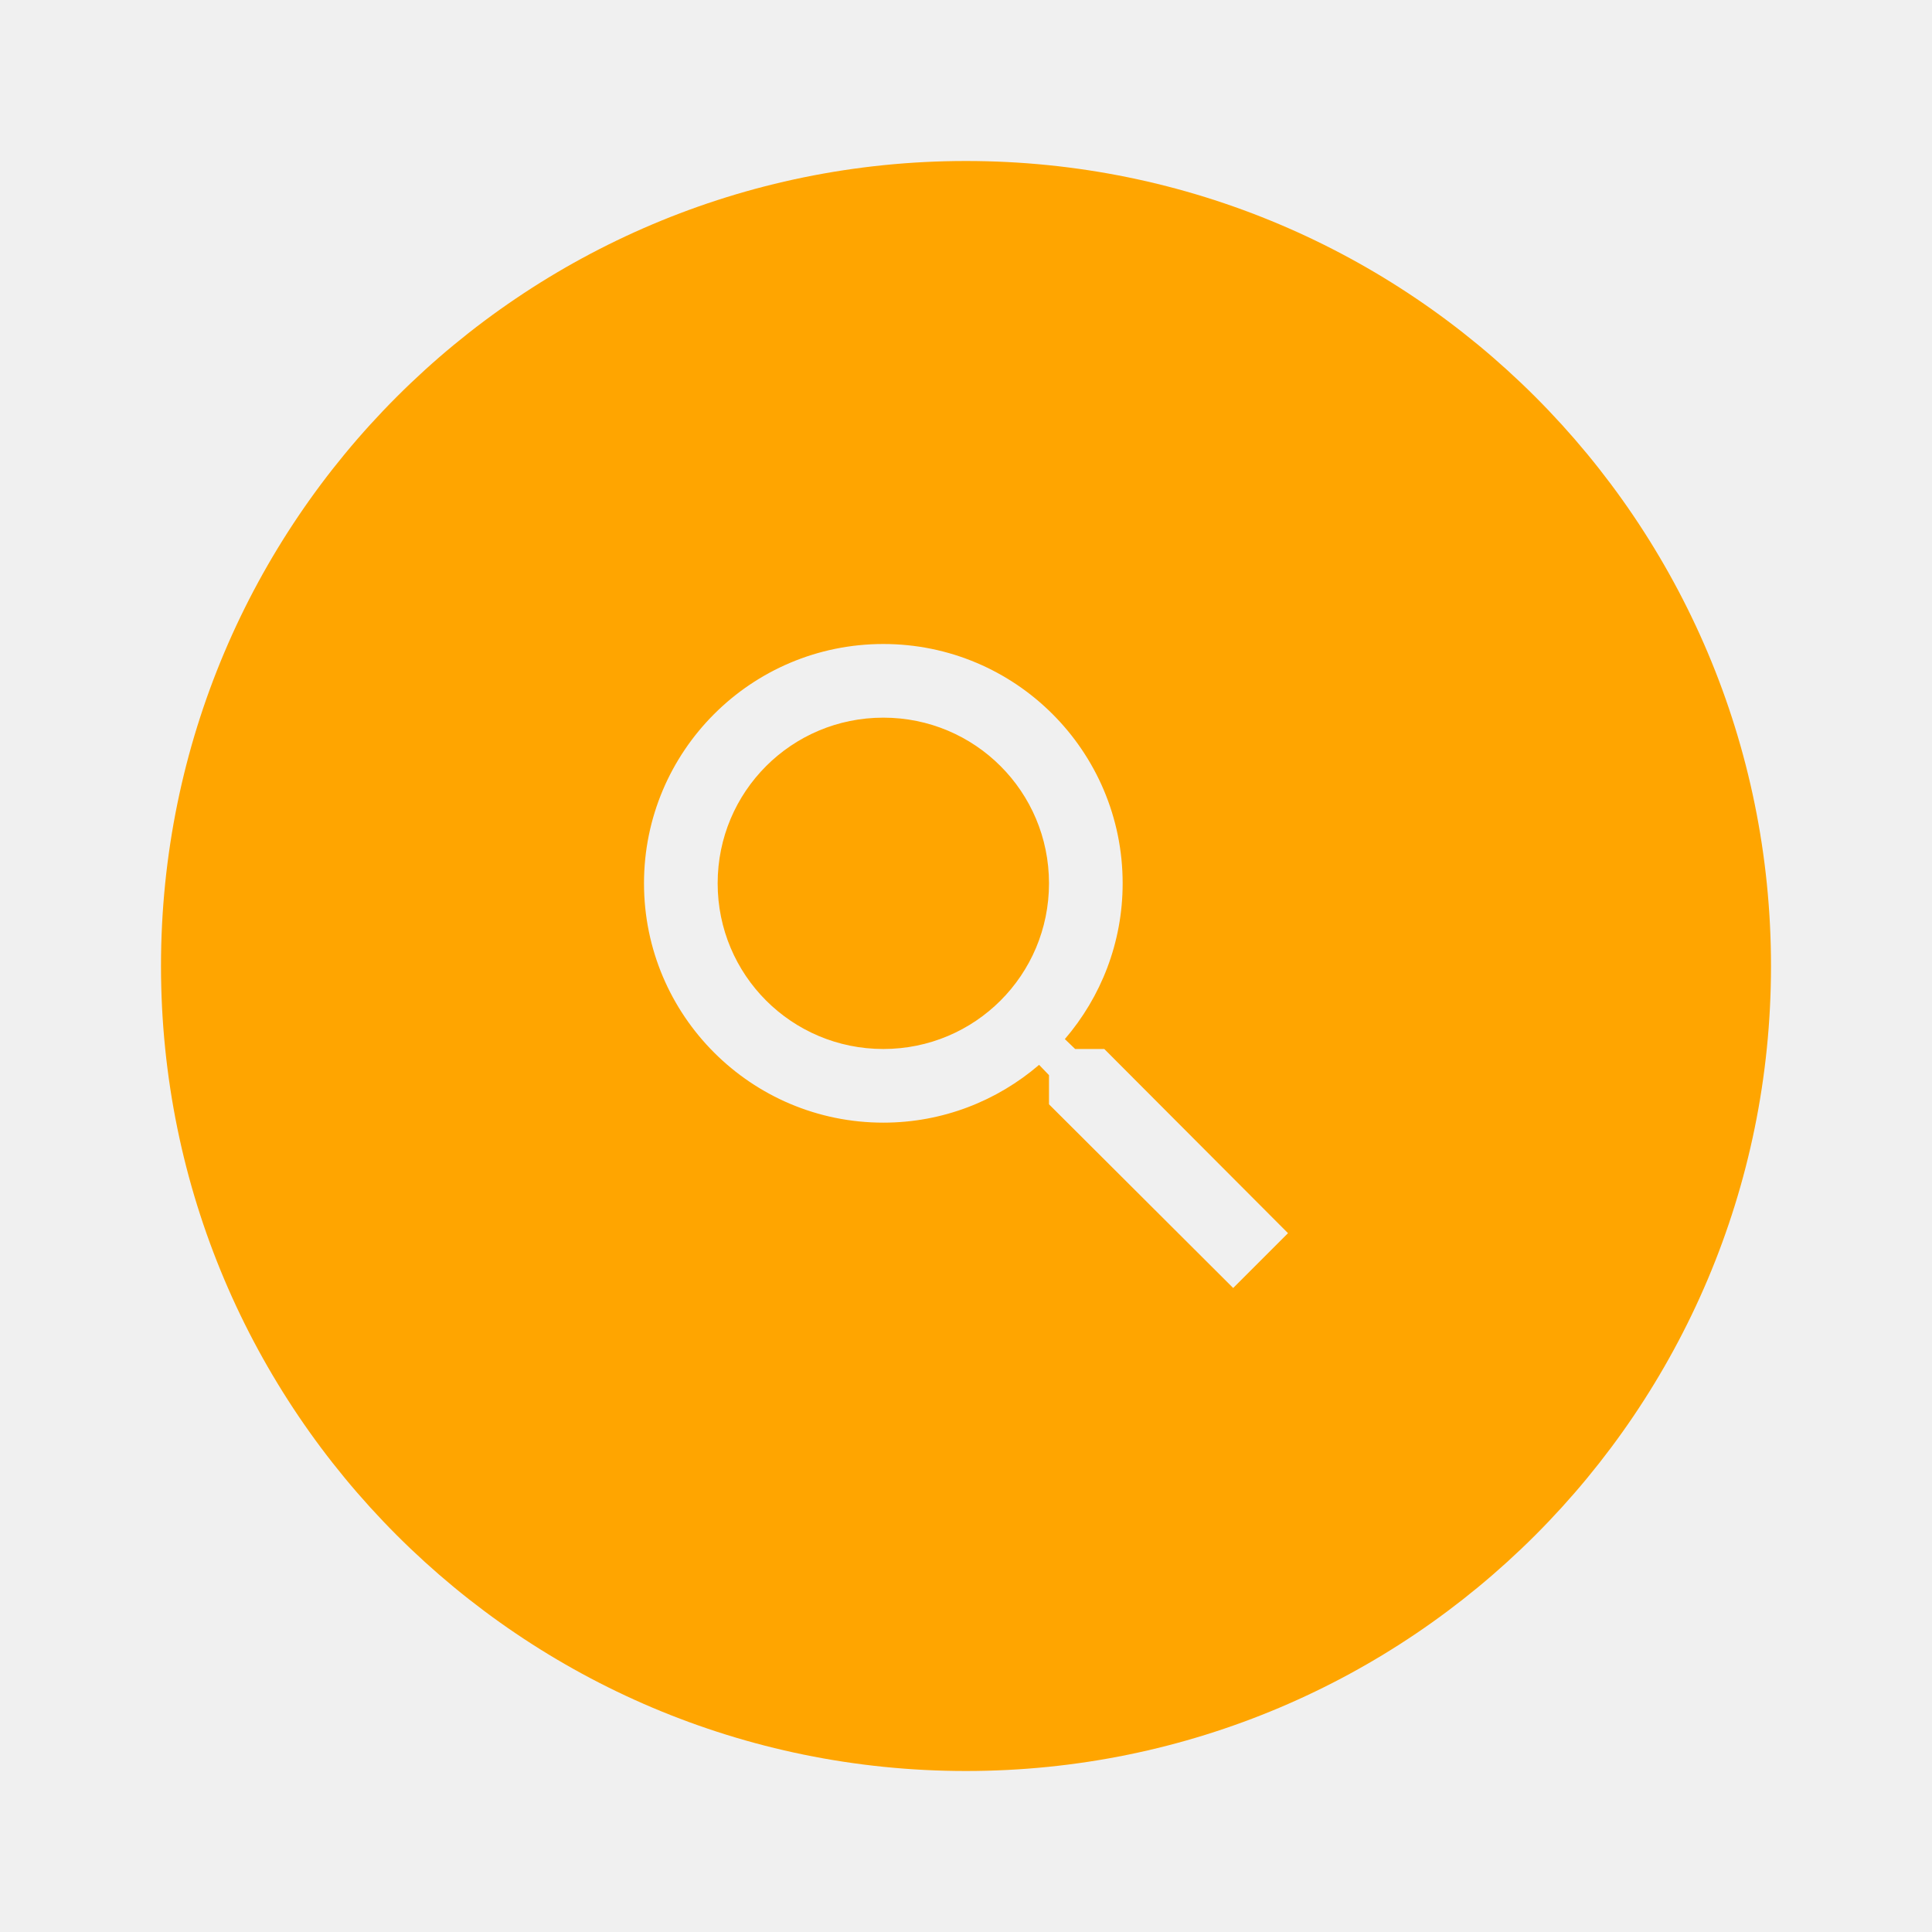
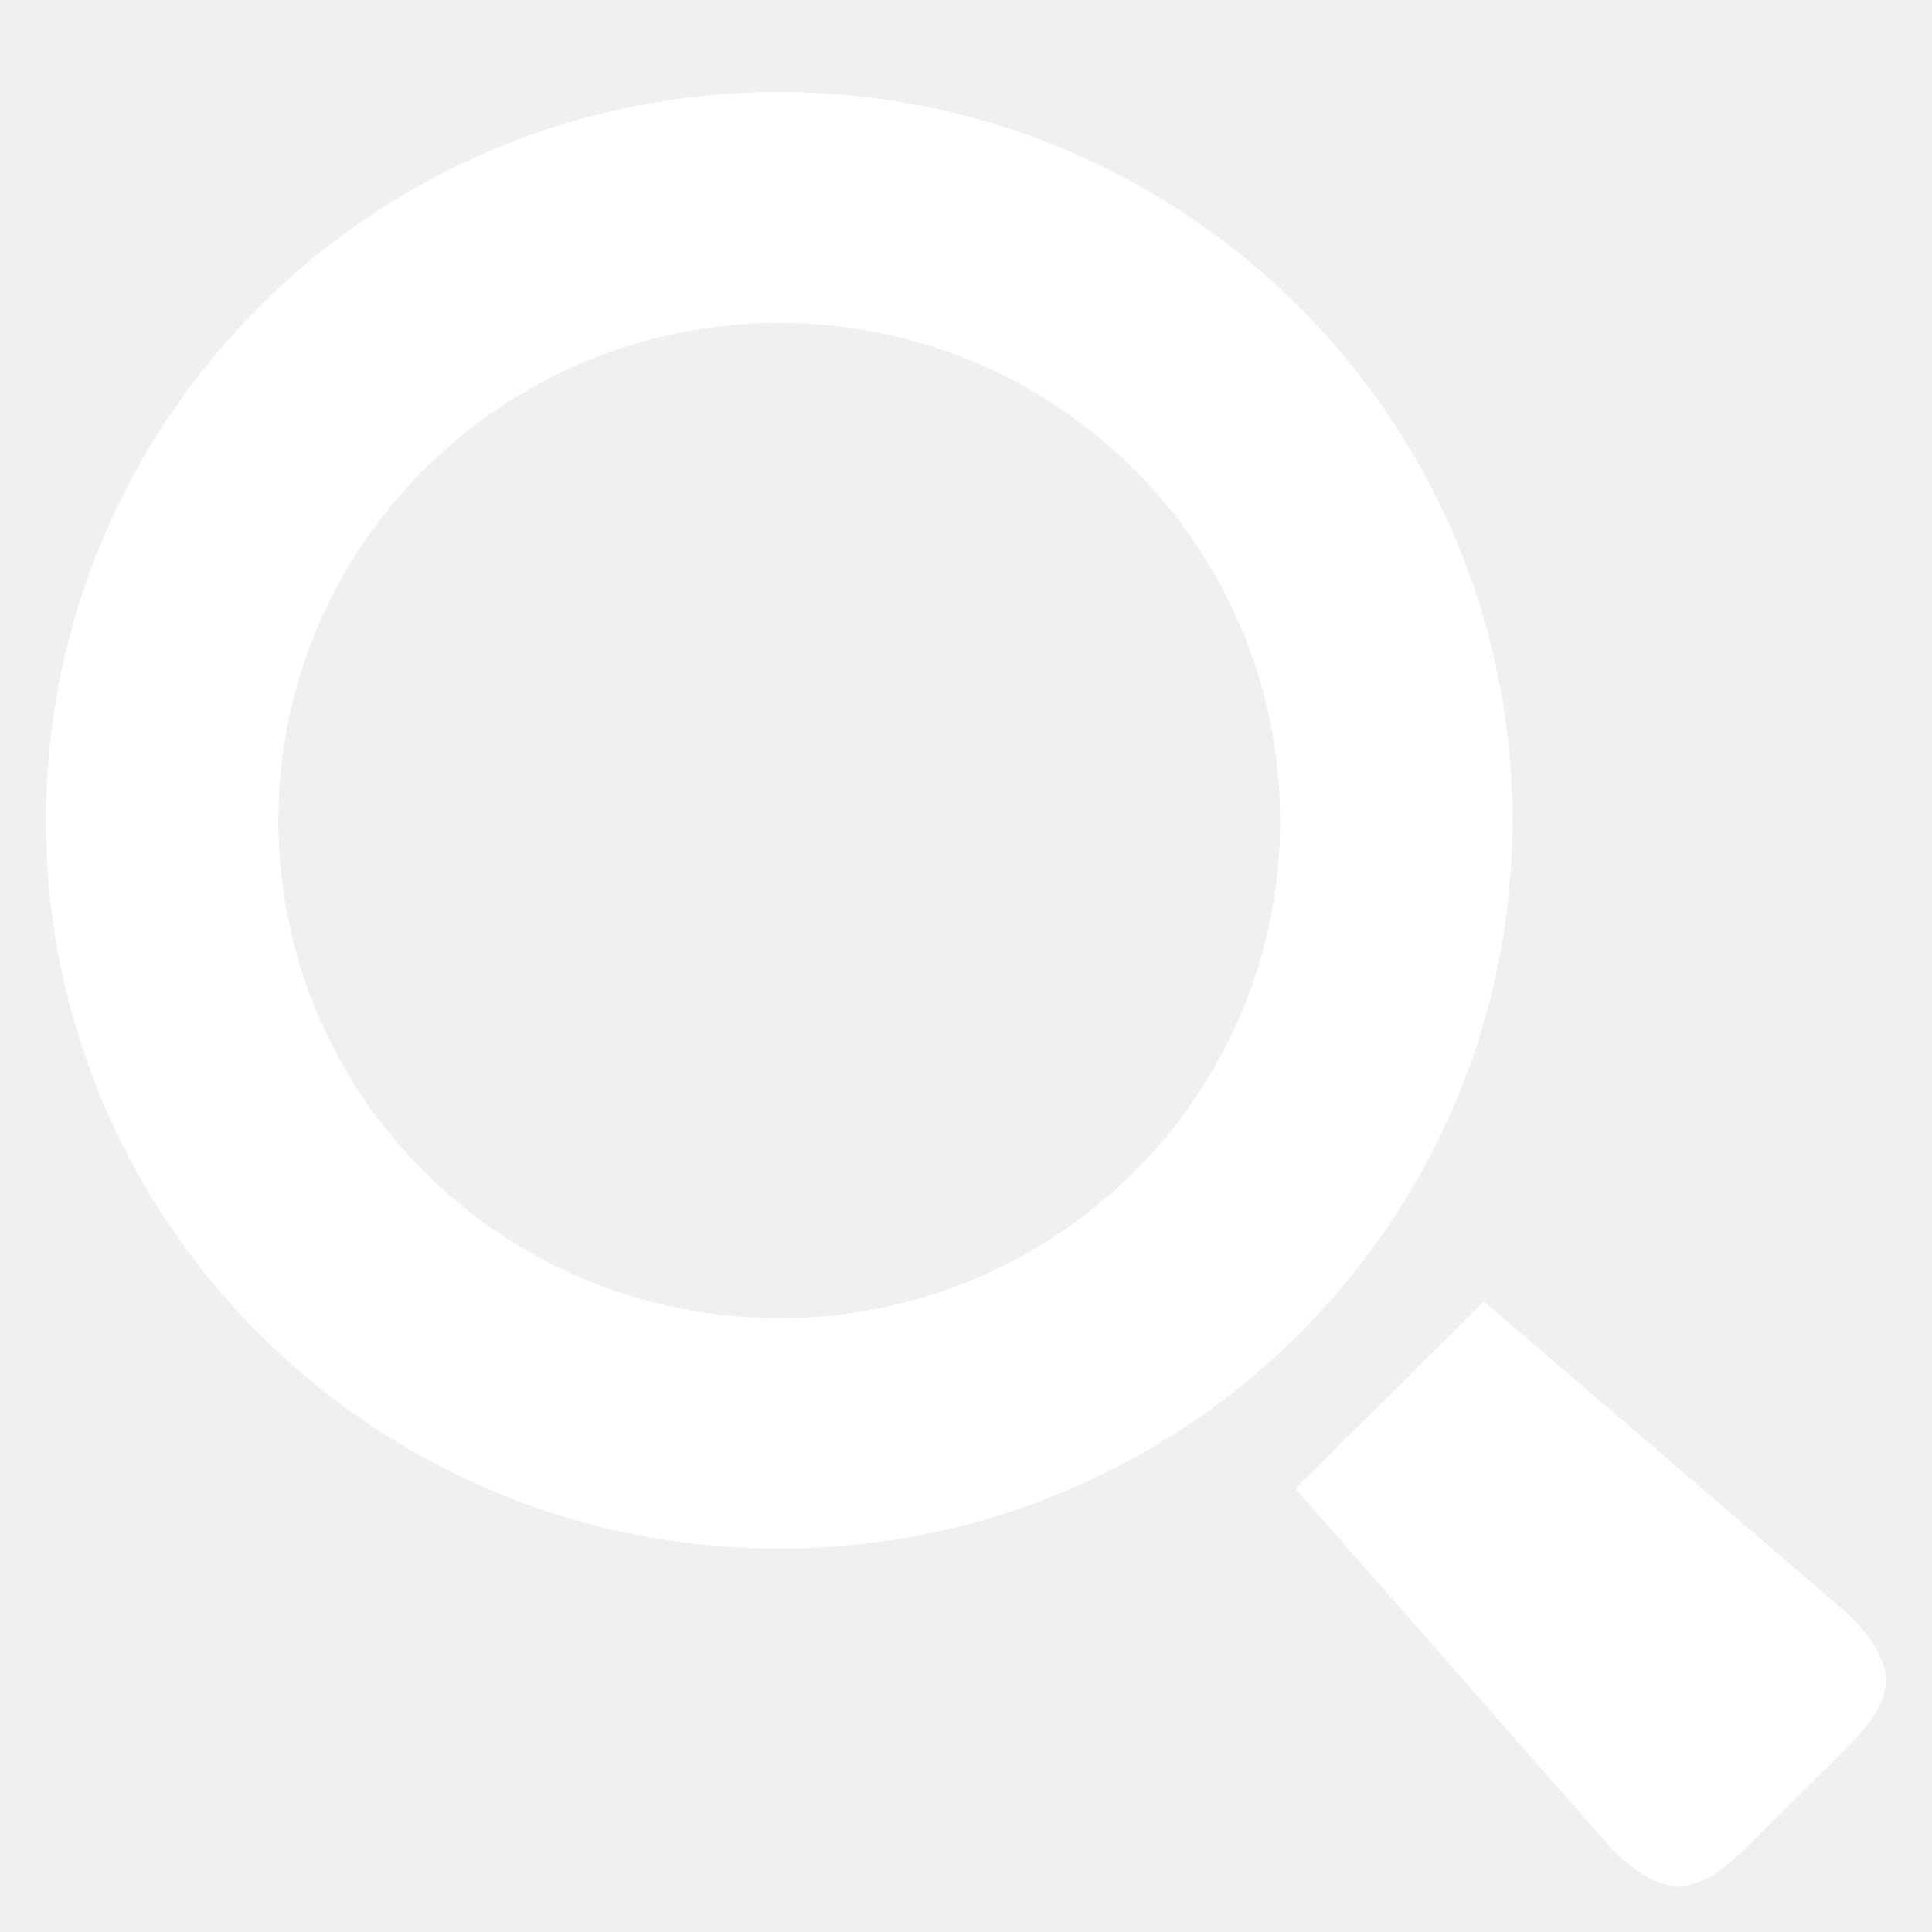
- <svg xmlns="http://www.w3.org/2000/svg" width="800px" height="800px" viewBox="0 0 24 24" fill="none">
-   <path fill-rule="evenodd" clip-rule="evenodd" d="M22 12C22 17.523 17.523 22 12 22C6.477 22 2 17.523 2 12C2 6.477 6.477 2 12 2C17.523 2 22 6.477 22 12ZM13.718 13.031H13.356L13.228 12.908C13.676 12.386 13.946 11.71 13.946 10.973C13.946 9.331 12.615 8 10.973 8C9.331 8 8 9.331 8 10.973C8 12.615 9.331 13.946 10.973 13.946C11.71 13.946 12.386 13.676 12.908 13.228L13.031 13.356V13.718L15.319 16L16 15.319L13.718 13.031ZM10.973 13.031C9.834 13.031 8.915 12.112 8.915 10.973C8.915 9.834 9.834 8.915 10.973 8.915C12.112 8.915 13.031 9.834 13.031 10.973C13.031 12.112 12.112 13.031 10.973 13.031Z" fill="orange" />
+ <svg xmlns="http://www.w3.org/2000/svg" fill="#fff" version="1.1" baseProfile="tiny" id="Layer_1" width="400px" height="400px" viewBox="0 0 42 42" xml:space="preserve">
+   <path d="M1,17.838c0,8.747,7.131,15.827,15.94,15.827c8.796,0,15.938-7.08,15.938-15.827S25.736,2,16.94,2C8.131,2,1,9.091,1,17.838  z M6.051,17.838c0-5.979,4.868-10.817,10.89-10.817c6.01,0,10.888,4.839,10.888,10.817c0,5.979-4.878,10.818-10.888,10.818  C10.919,28.656,6.051,23.816,6.051,17.838z M28.162,32.361l6.855,7.809c1.104,1.102,1.816,1.111,2.938,0l2.201-2.181  c1.082-1.081,1.149-1.778,0-2.921l-7.896-6.775L28.162,32.361z" />
</svg>
